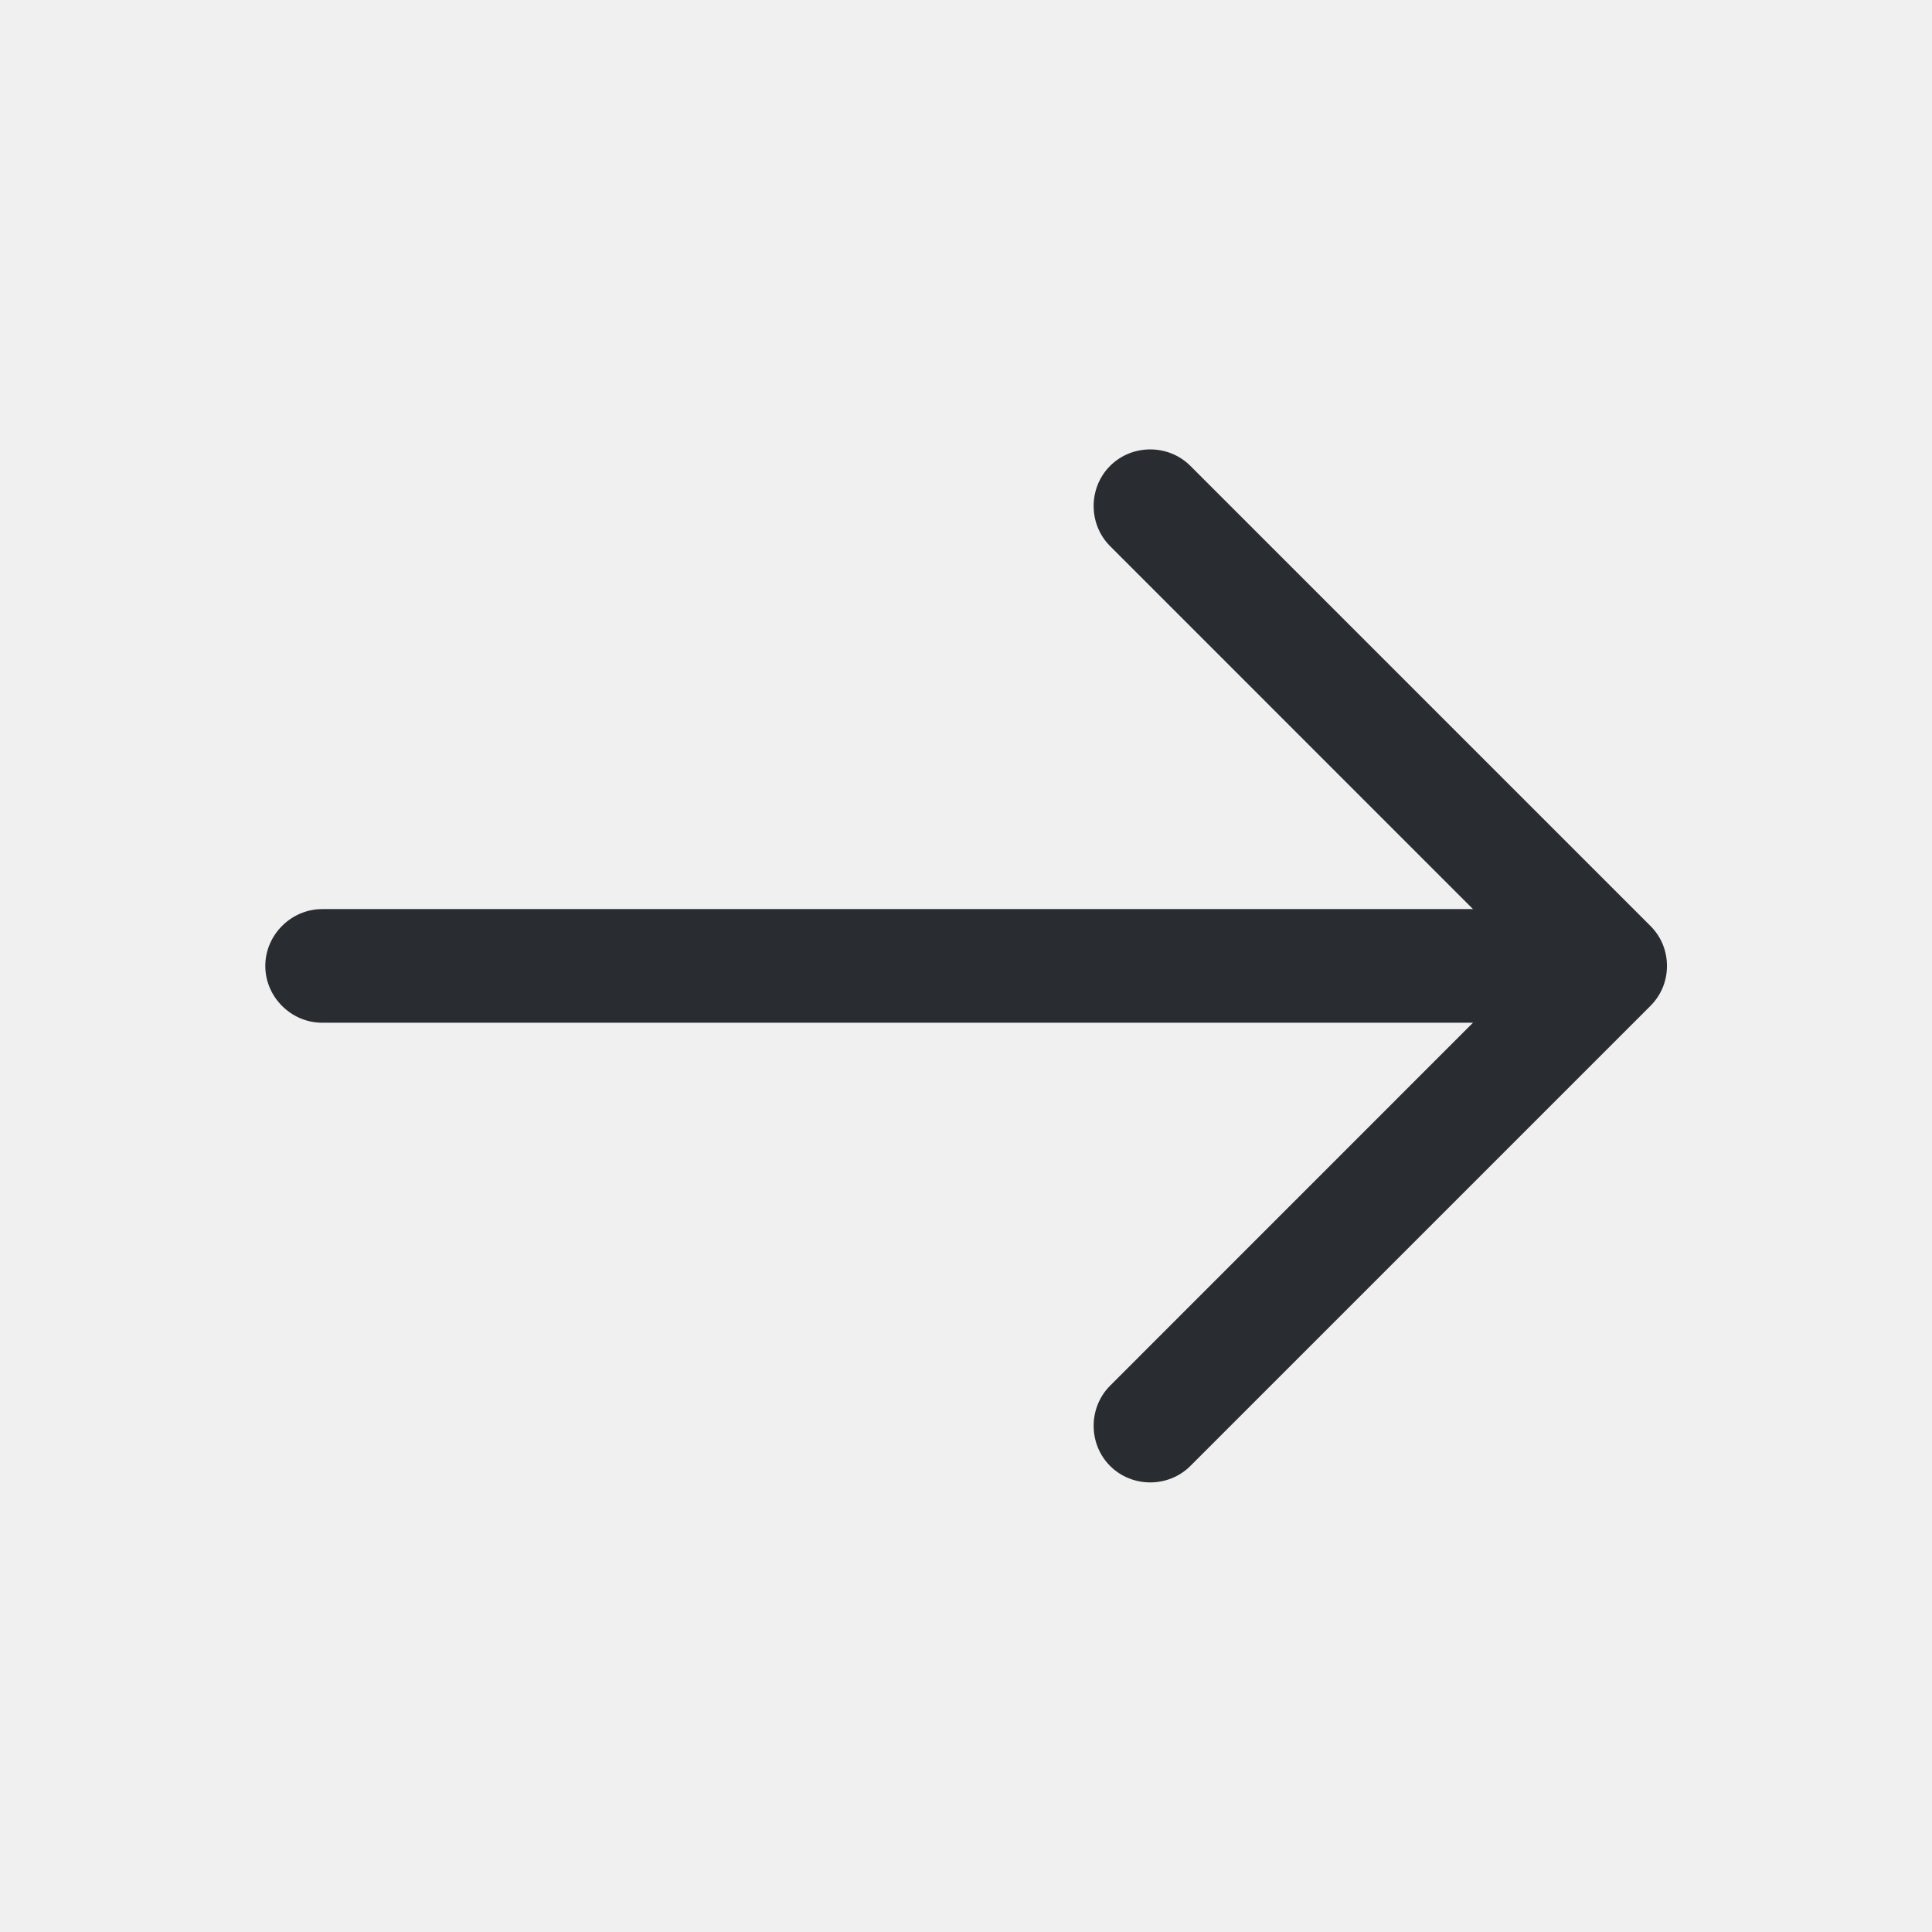
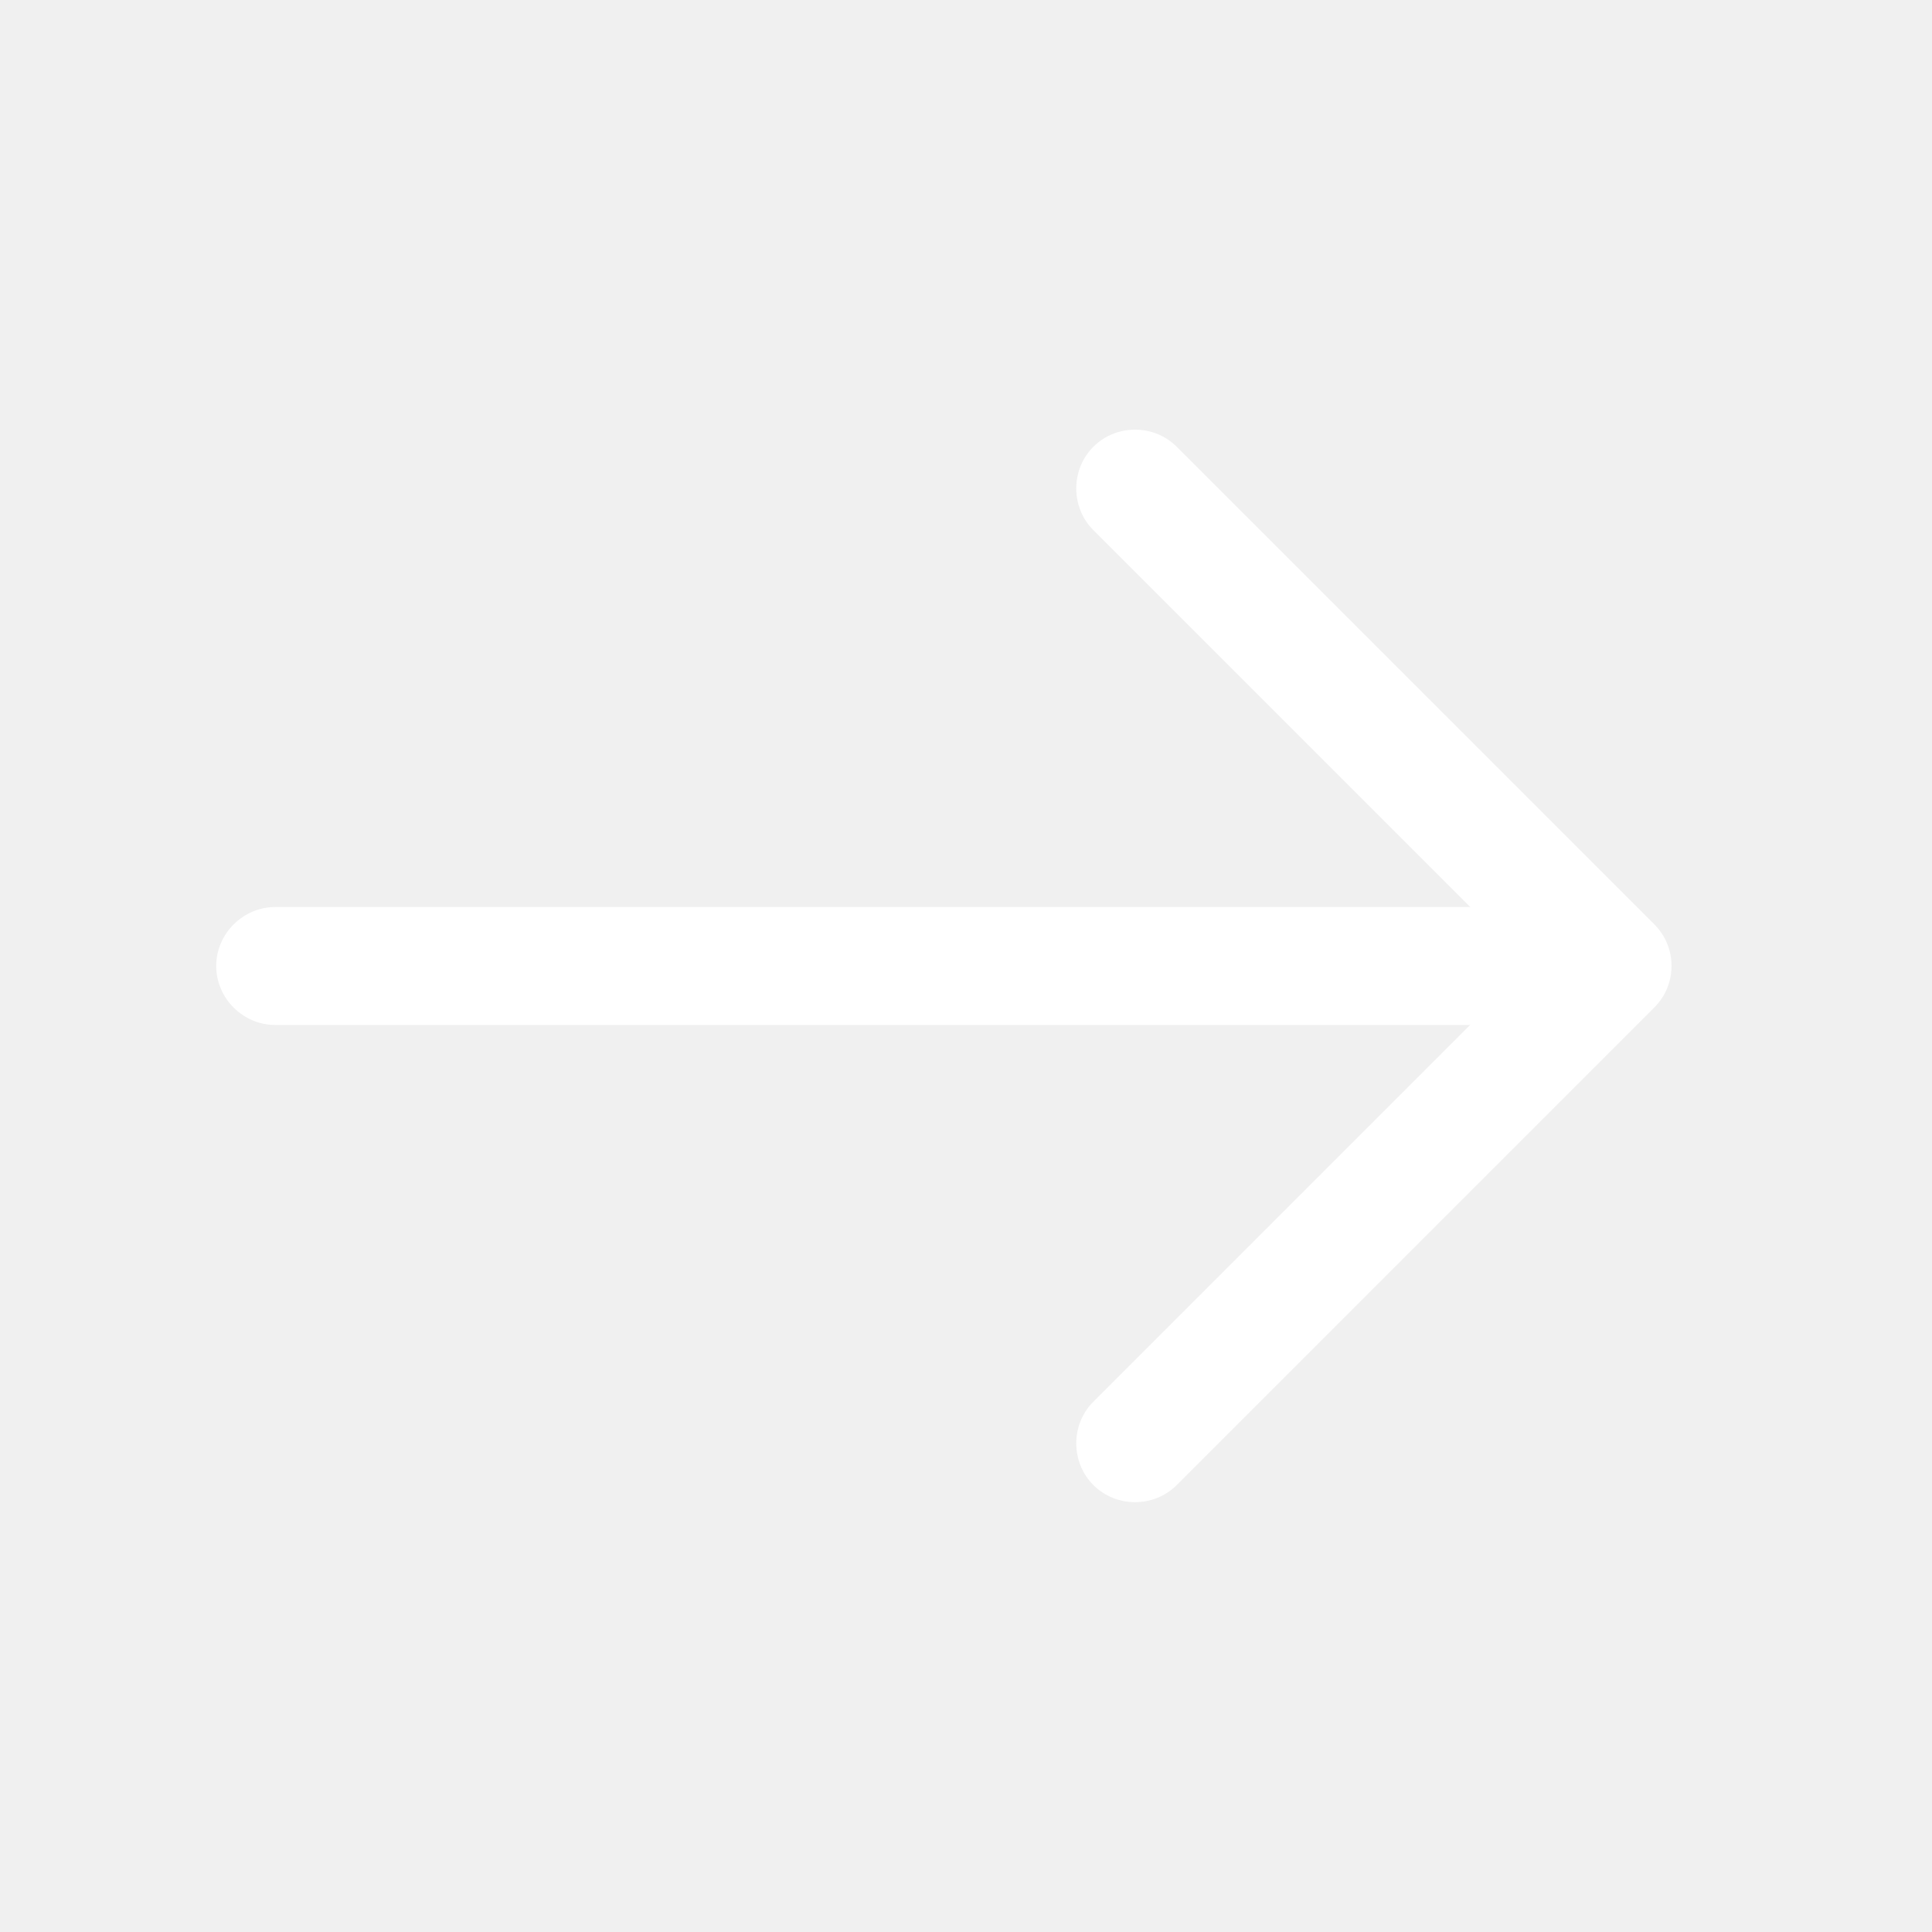
- <svg xmlns="http://www.w3.org/2000/svg" width="22" height="22" viewBox="0 0 22 22" fill="none">
-   <path d="M18.982 10.999C18.982 11.163 18.922 11.327 18.792 11.456L13.555 16.693C13.305 16.943 12.891 16.943 12.641 16.693C12.391 16.443 12.391 16.029 12.641 15.779L17.42 10.999L12.641 6.219C12.391 5.969 12.391 5.555 12.641 5.305C12.891 5.055 13.305 5.055 13.555 5.305L18.792 10.542C18.922 10.671 18.982 10.835 18.982 10.999Z" fill="#292D32" />
-   <path d="M18.836 10.999C18.836 11.353 18.542 11.646 18.189 11.646L3.669 11.646C3.315 11.646 3.021 11.353 3.021 10.999C3.021 10.646 3.315 10.352 3.669 10.352L18.189 10.352C18.542 10.352 18.836 10.646 18.836 10.999Z" fill="#292D32" />
+ <svg xmlns="http://www.w3.org/2000/svg" width="23" height="23" viewBox="0 0 23 23" fill="none">
+   <path d="M19.899 11.499C19.899 11.677 19.833 11.855 19.693 11.995L14.009 17.679C13.737 17.951 13.288 17.951 13.016 17.679C12.745 17.408 12.745 16.958 13.016 16.687L18.204 11.499L13.016 6.311C12.745 6.04 12.745 5.59 13.016 5.319C13.288 5.047 13.737 5.047 14.009 5.319L19.693 11.003C19.833 11.143 19.899 11.321 19.899 11.499Z" fill="white" />
+   <path d="M19.738 11.5C19.738 11.884 19.42 12.202 19.036 12.202L3.277 12.202C2.893 12.202 2.574 11.884 2.574 11.5C2.574 11.116 2.893 10.798 3.277 10.798L19.036 10.798C19.42 10.798 19.738 11.116 19.738 11.5Z" fill="white" />
</svg>
